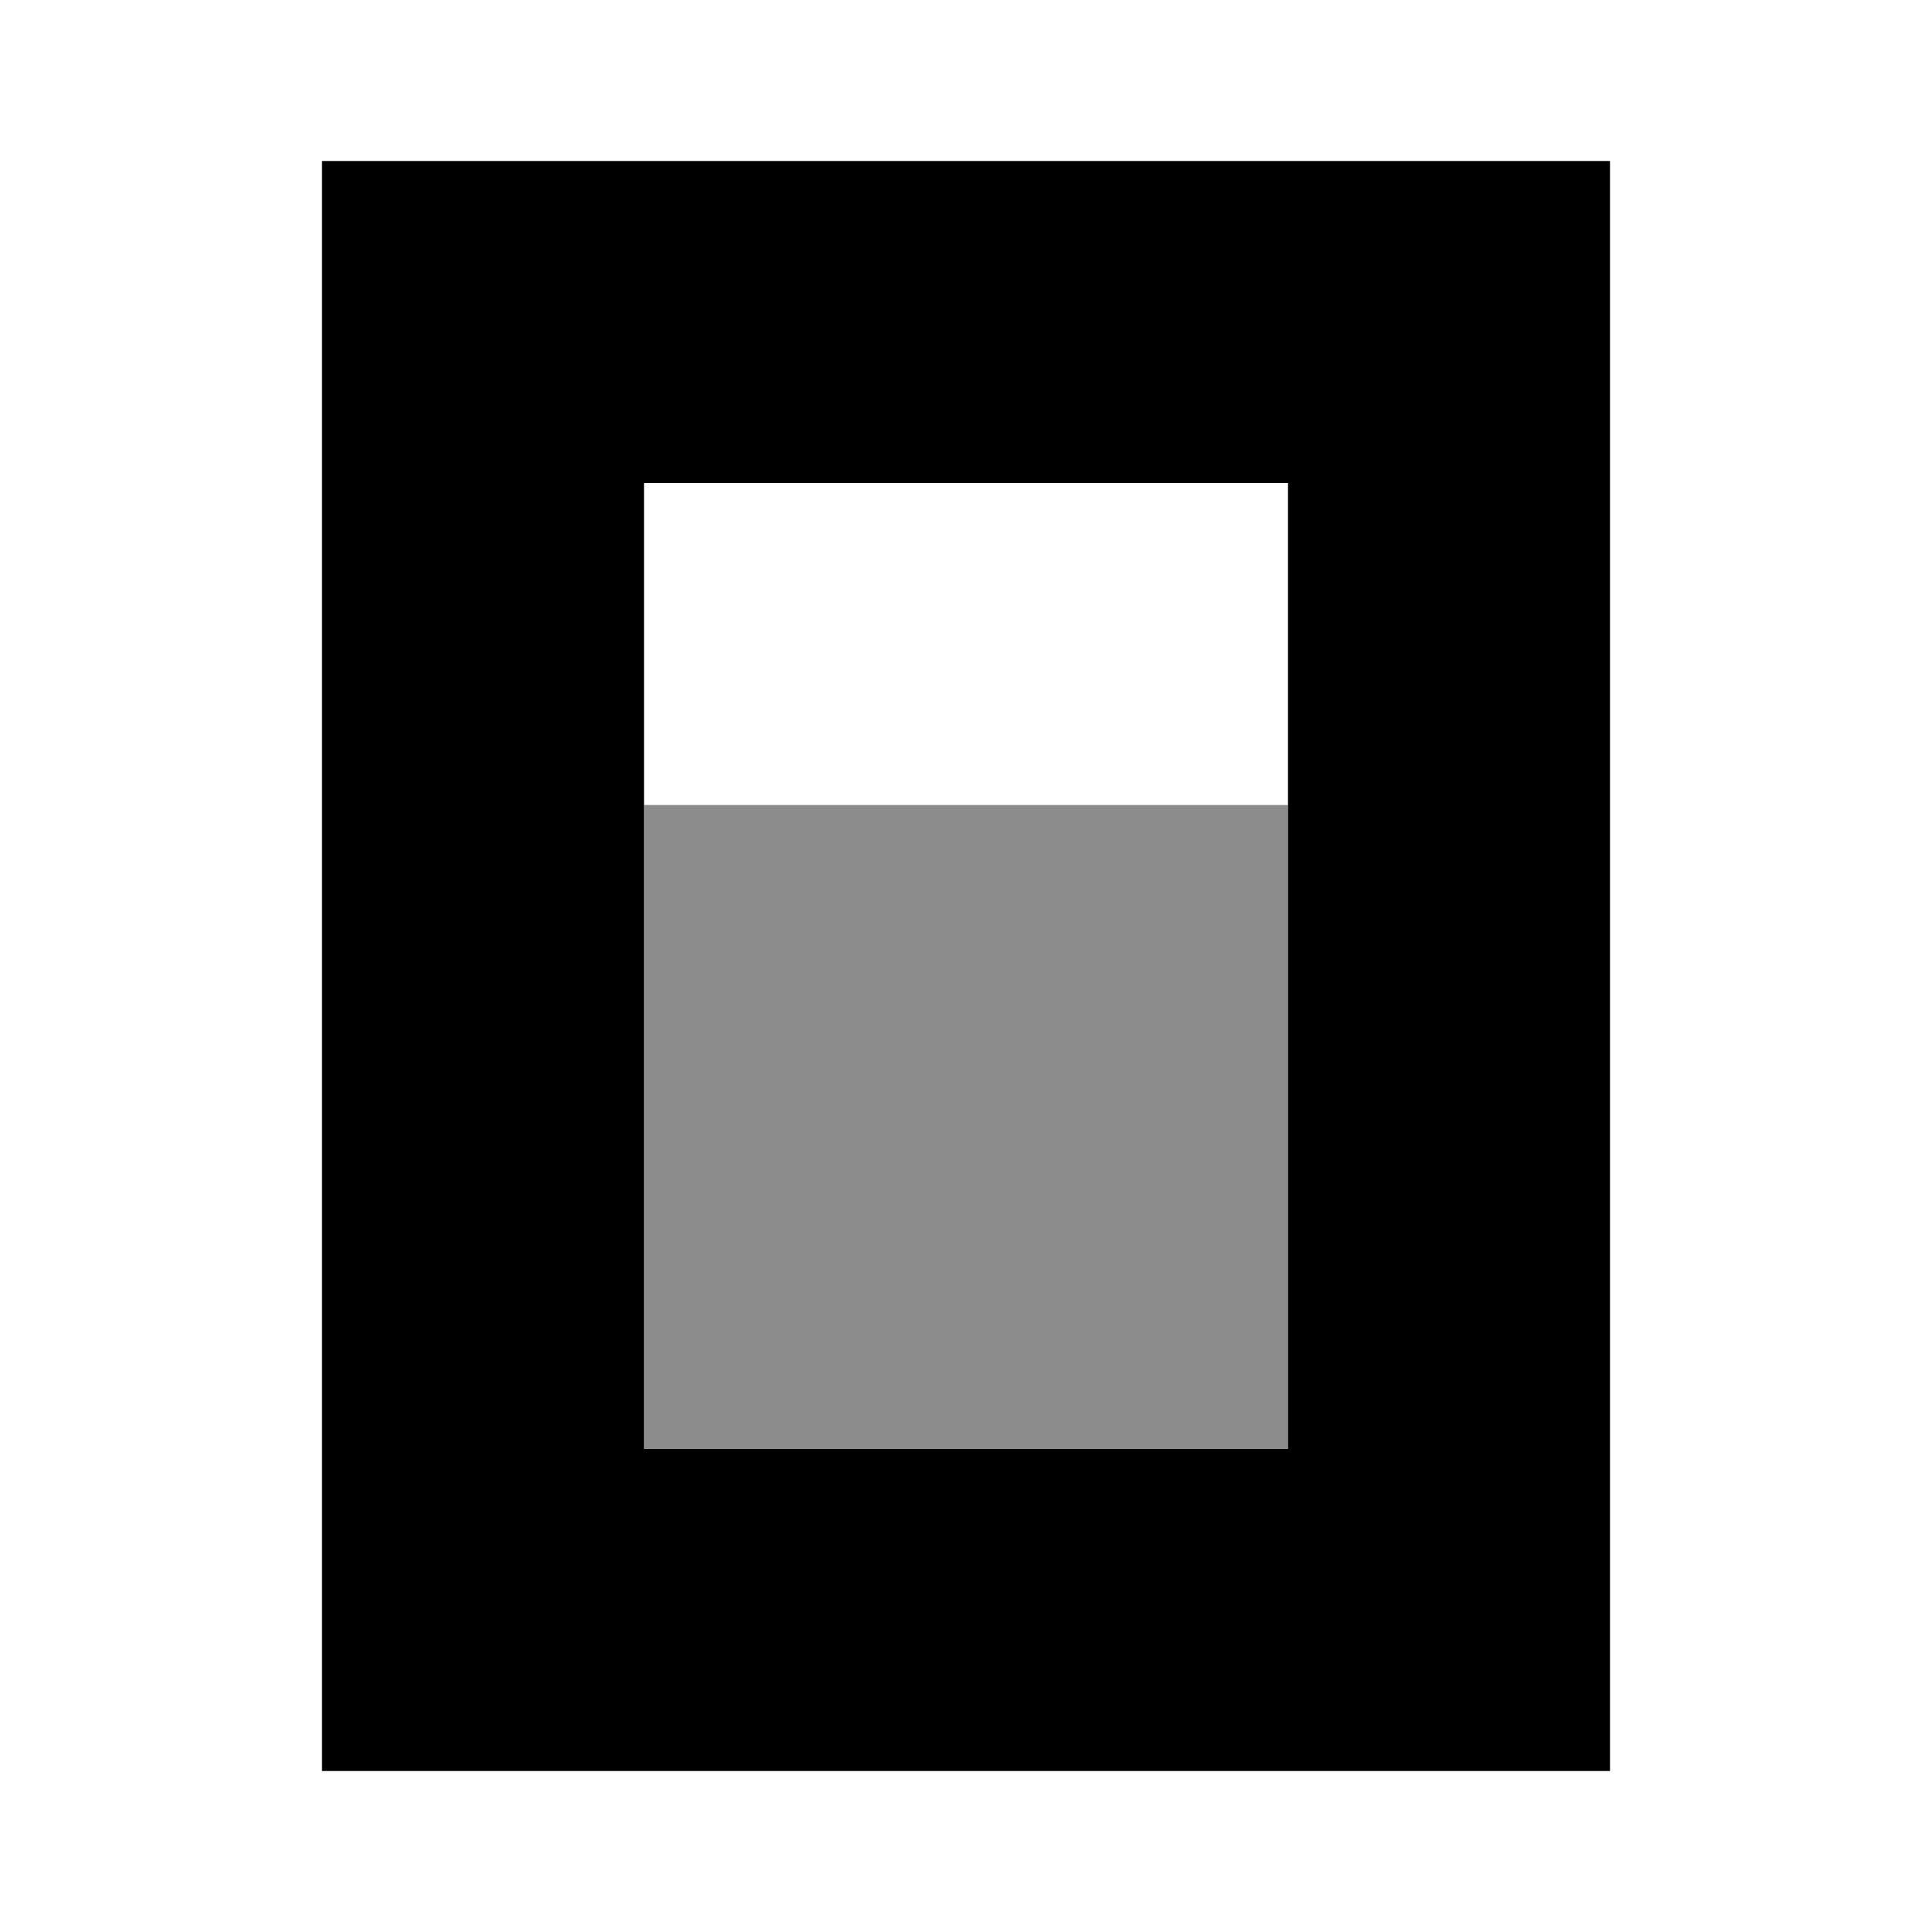
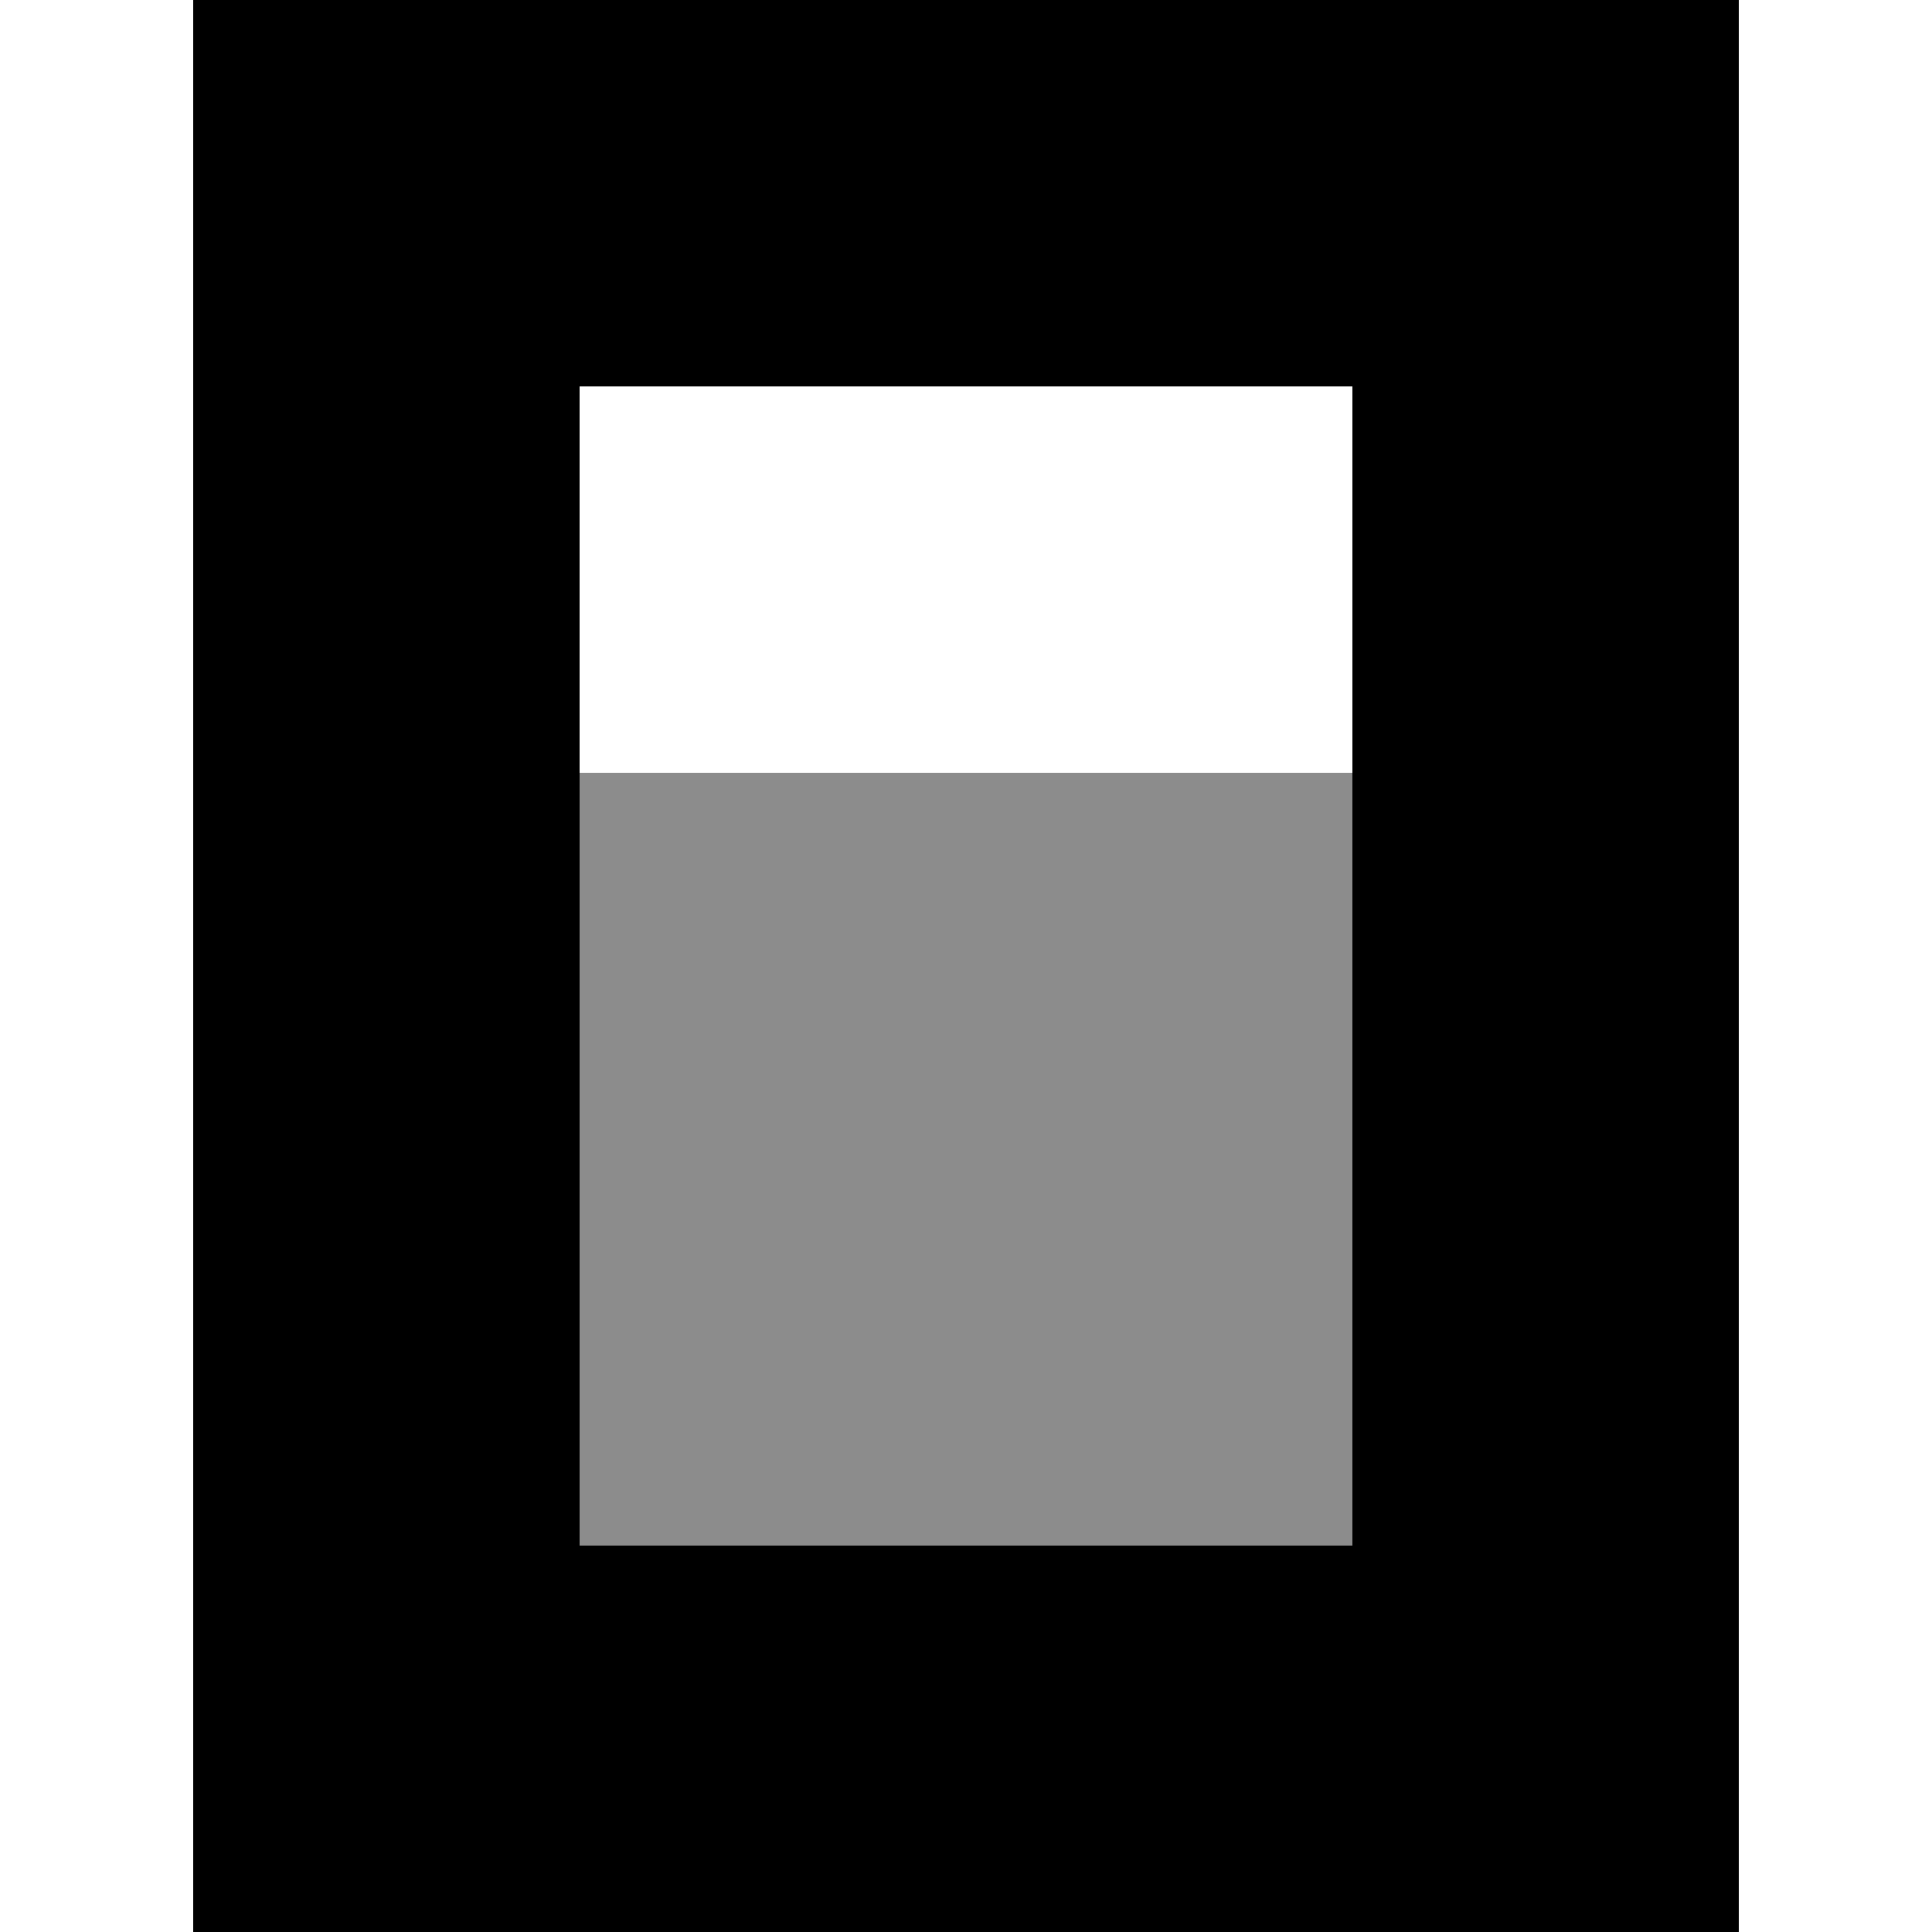
- <svg xmlns="http://www.w3.org/2000/svg" width="24" height="24" viewBox="0 0 24 24" fill="none">
-   <path fill-rule="evenodd" clip-rule="evenodd" d="M4 2H20V22H4V2ZM8 6V18H16V6H8Z" fill="black" />
-   <path d="M8 10H16V18H8V10Z" fill="black" fill-opacity="0.45" />
+ <svg xmlns="http://www.w3.org/2000/svg" width="320" height="320" viewBox="96 96 320 320" fill="none">
+   <path d="M320 224V352H192V224H320Z" fill="black" fill-opacity="0.45" />
+   <path fill-rule="evenodd" clip-rule="evenodd" d="M384 416H128V96H384V416ZM320 160H192V352H320V160Z" fill="black" />
</svg>
